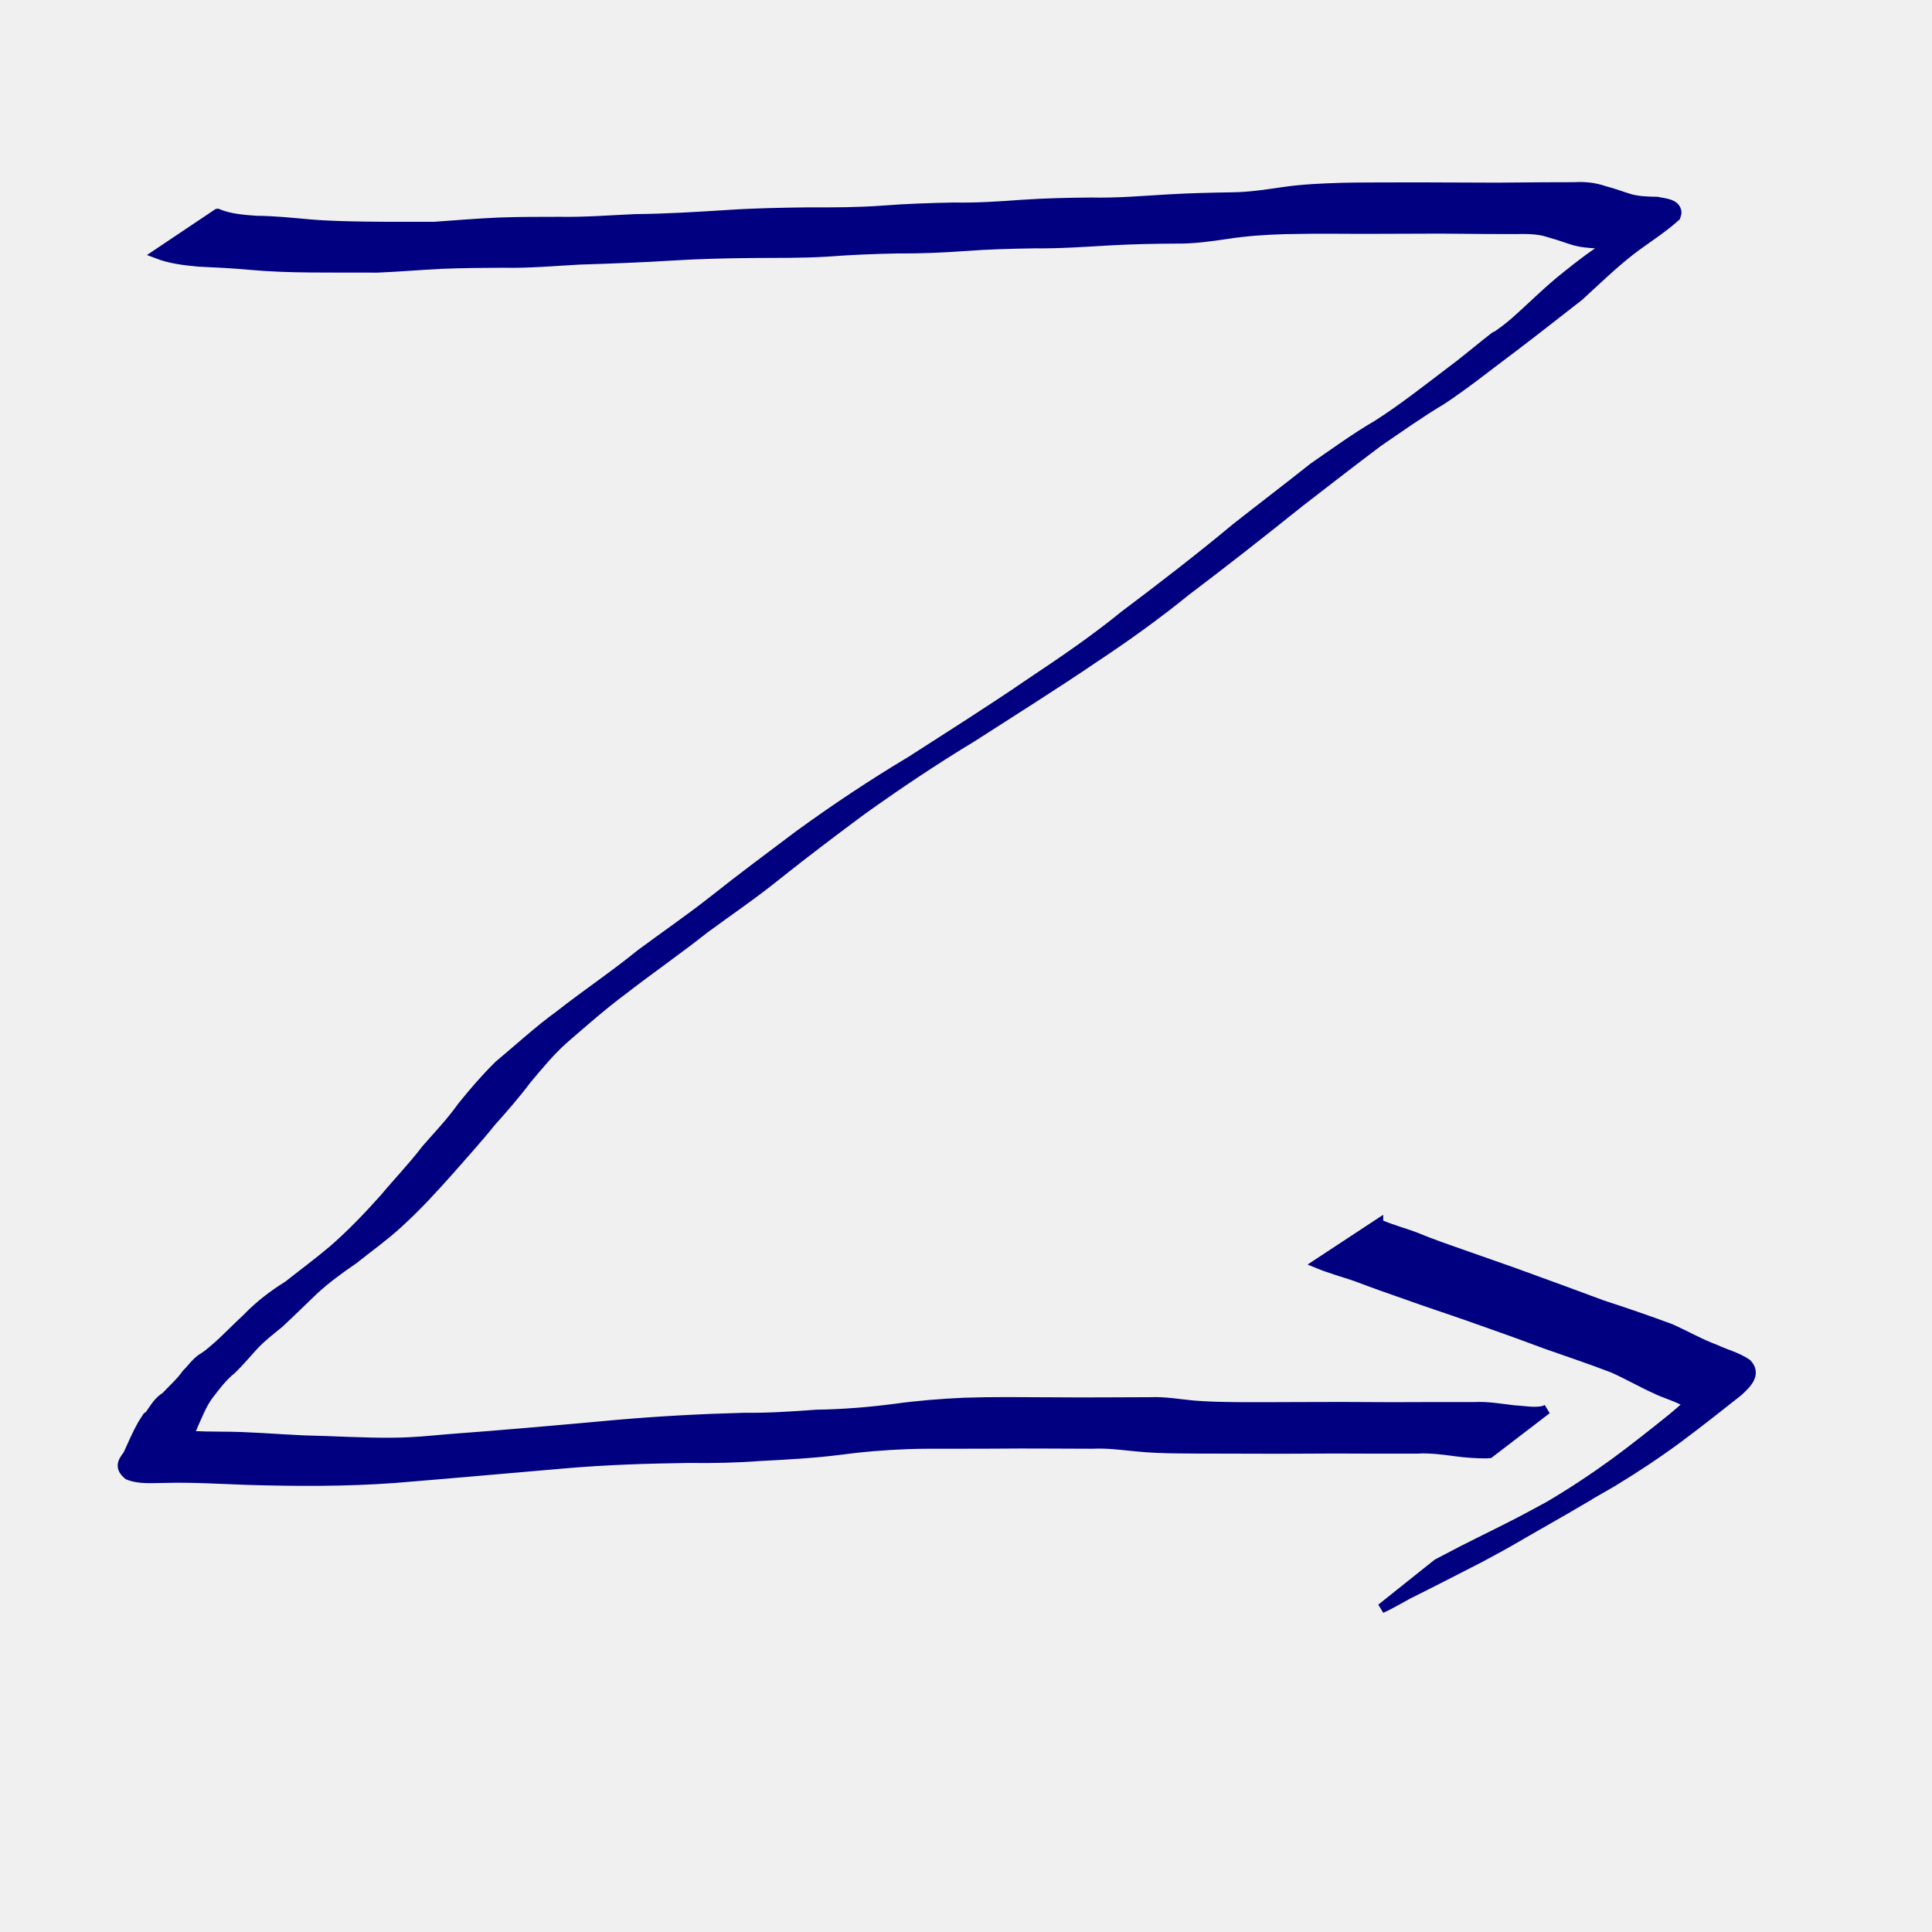
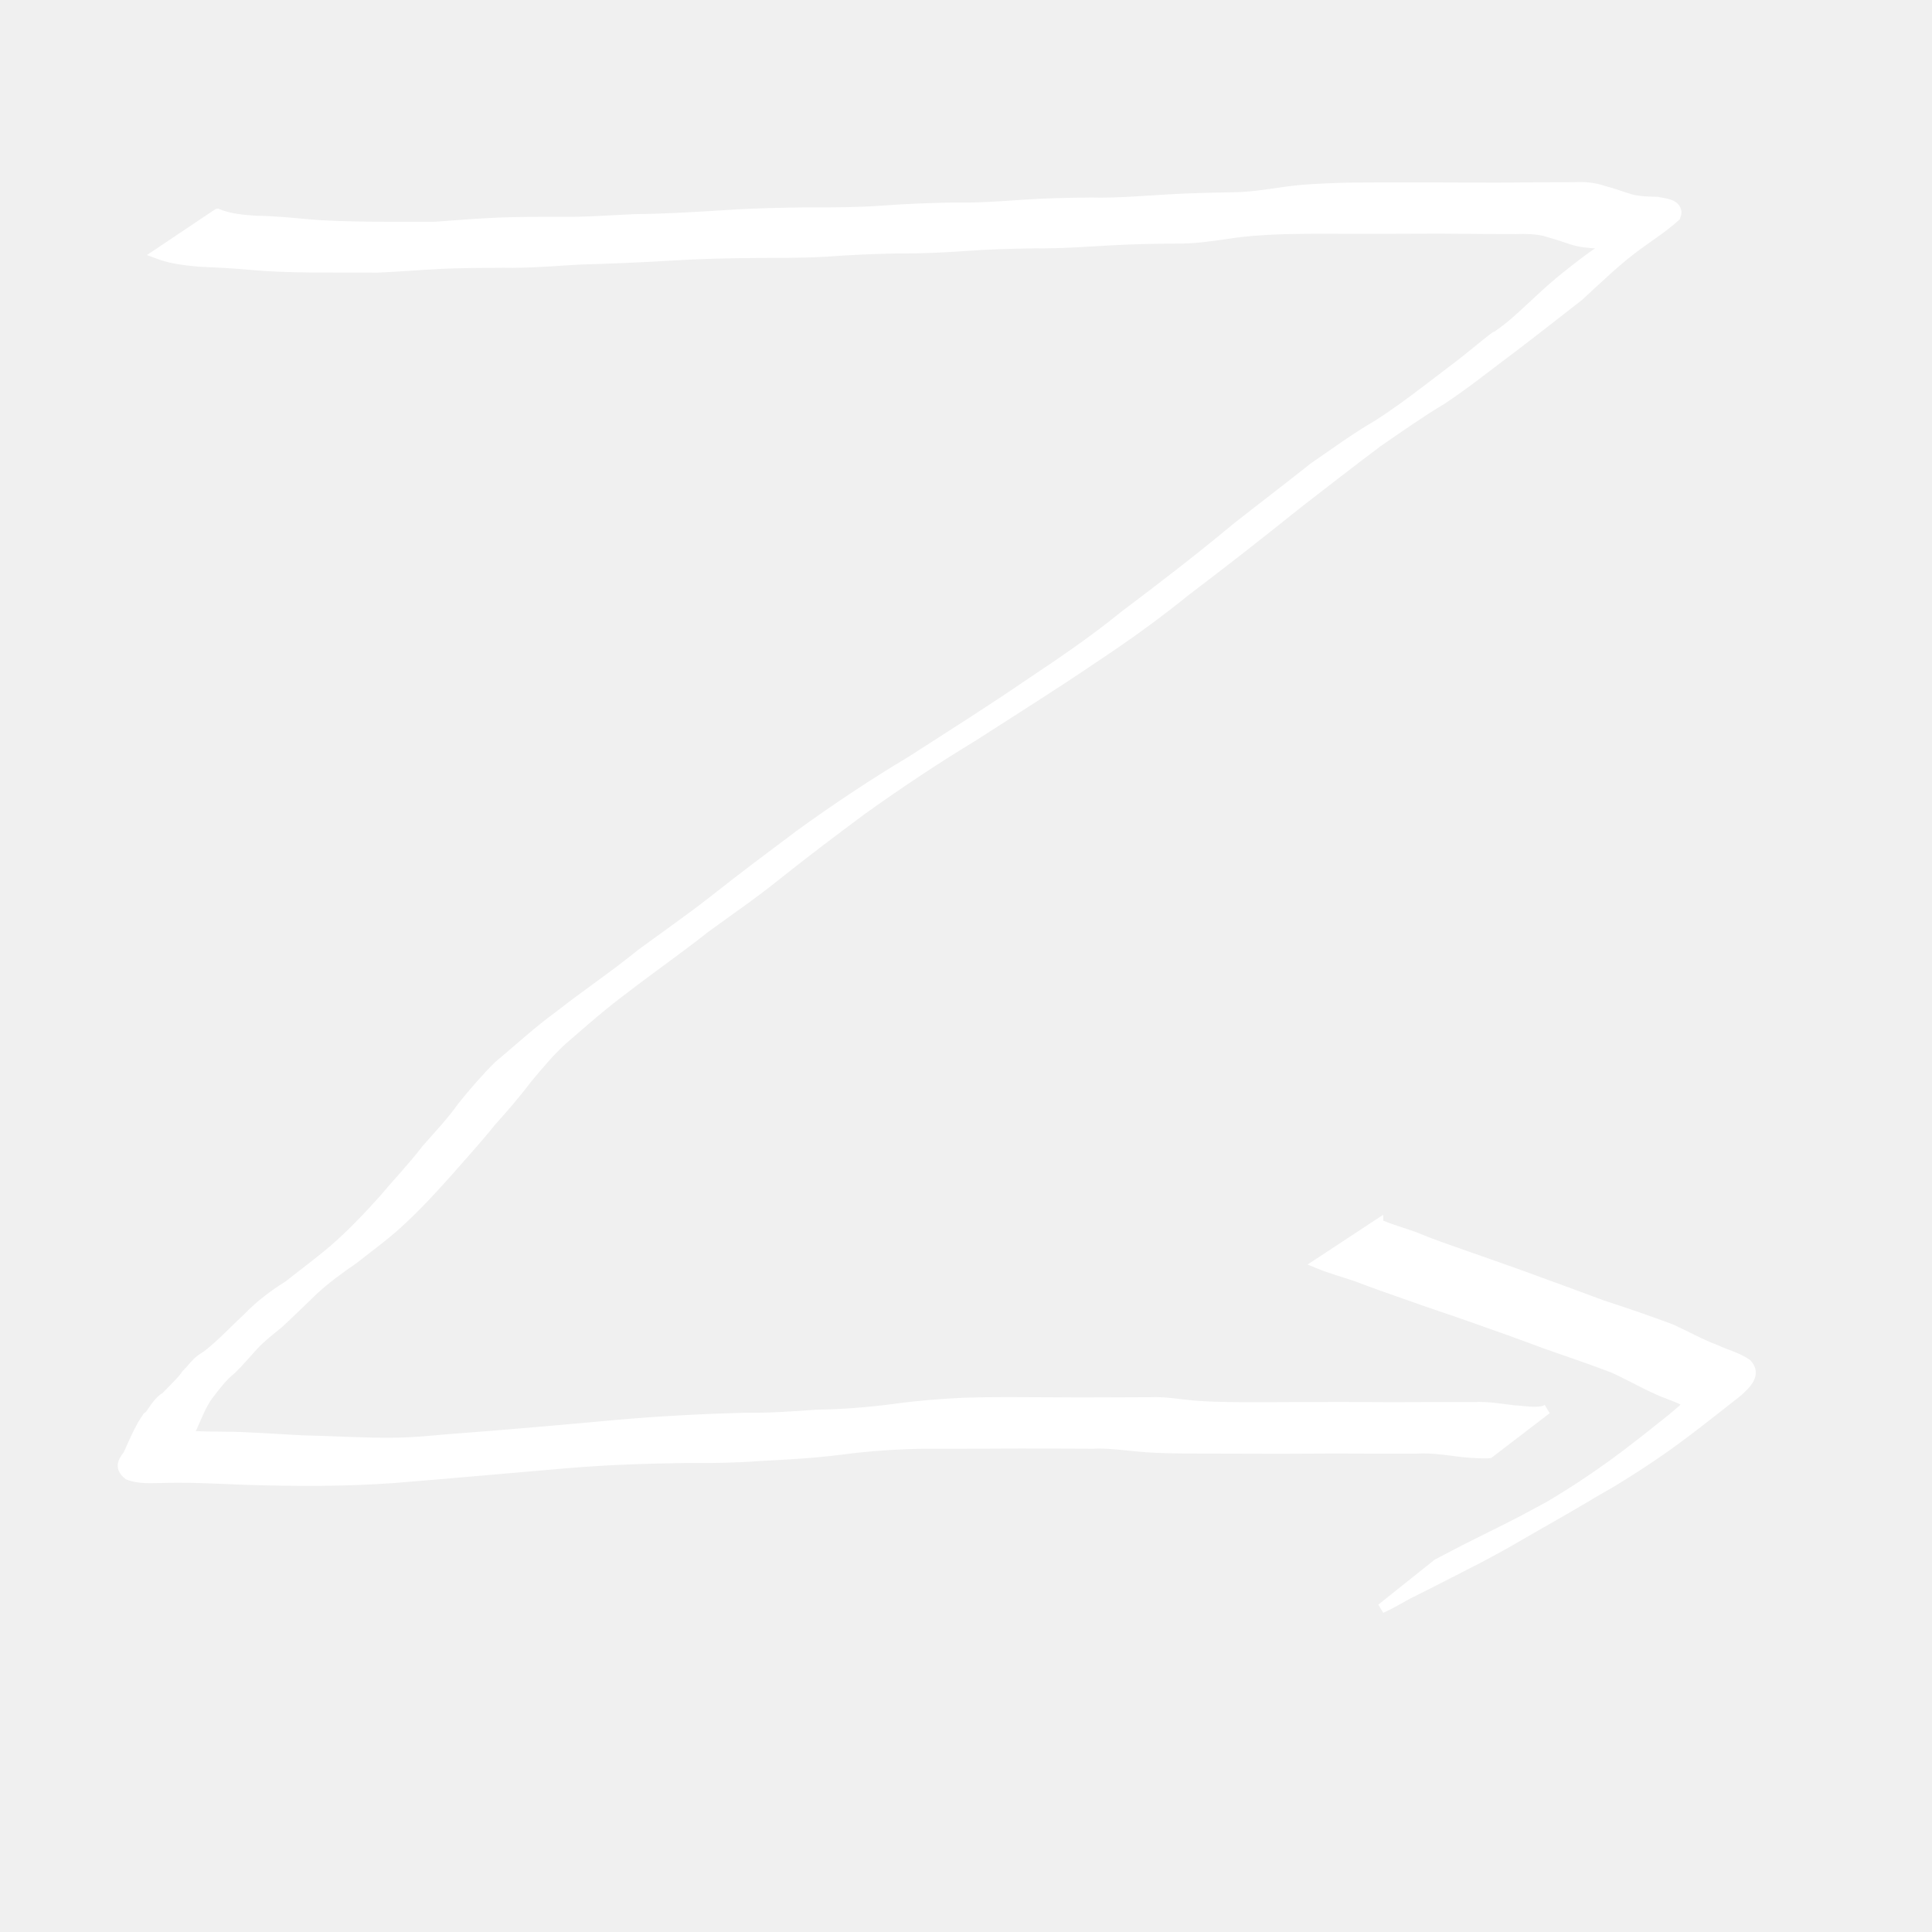
<svg xmlns="http://www.w3.org/2000/svg" width="200" height="200" id="svg2" version="1.1">
  <defs id="defs4" />
  <g id="layer1" transform="translate(0,-852.3622)">
-     <flowRoot xml:space="preserve" id="flowRoot3021" style="font-size:20px;font-style:normal;font-weight:normal;line-height:50%;letter-spacing:0px;word-spacing:0px;fill:#000000;fill-opacity:1;stroke:none;font-family:Sans" transform="translate(-55.55839,892.2632)">
+     <flowRoot xml:space="preserve" id="flowRoot3021" style="font-size:20px;font-style:normal;font-weight:normal;line-height:50%;letter-spacing:0px;word-spacing:0px;fill:#ffffff;fill-opacity:1;stroke:#ffffff;font-family:Sans" transform="translate(-55.55839,892.2632)">
      <flowRegion id="flowRegion3023">
-         <rect id="rect3025" width="66.67" height="49.497" x="218.698" y="135.35" />
+         <rect id="rect3025" width="66.67" height="49.497" x="218.698" y="135.35" style="stroke:#ffffff;fill:#ffffff" />
      </flowRegion>
-       <flowPara id="flowPara3027" style="font-size:56px;font-weight:bold;fill:#000080;stroke:#ececec;-inkscape-font-specification:Sans Bold">3</flowPara>
+       <flowPara id="flowPara3027" style="font-size:56px;font-weight:bold;fill:#ffffff;stroke:#ffffff;-inkscape-font-specification:Sans Bold">3</flowPara>
    </flowRoot>
-     <path style="fill:#000080;stroke:#000080" id="path3358" d="m 22.517,874.473 c 1.271,0.526 2.654,0.627 4.011,0.726 1.804,0.014 3.592,0.198 5.387,0.36 2.012,0.178 4.033,0.211 6.051,0.245 2.325,0.031 4.65,0.016 6.975,0.02 2.221,-0.161 4.439,-0.343 6.664,-0.44 2.117,-0.082 4.236,-0.074 6.354,-0.078 2.605,0.045 5.203,-0.166 7.804,-0.279 3.185,-0.027 6.36,-0.228 9.537,-0.428 2.79,-0.188 5.587,-0.234 8.382,-0.272 2.585,0.013 5.163,0.005 7.742,-0.184 2.434,-0.19 4.873,-0.268 7.313,-0.318 2.35,0.047 4.685,-0.105 7.026,-0.279 2.39,-0.165 4.786,-0.215 7.181,-0.236 2.681,0.067 5.352,-0.173 8.026,-0.327 2.192,-0.128 4.387,-0.178 6.582,-0.213 1.792,-0.017 3.573,-0.294 5.344,-0.552 2.011,-0.294 4.043,-0.368 6.071,-0.434 1.811,-0.043 3.623,-0.03 5.434,-0.039 1.545,-0.011 3.089,-0.004 4.634,0.004 1.963,0.007 3.926,0.019 5.889,0.021 1.618,-0.006 3.236,-0.027 4.854,-0.039 1.06,-0.008 2.12,-0.009 3.18,-0.009 1.056,-0.062 2.068,0.03 3.069,0.376 0.957,0.241 1.871,0.599 2.815,0.879 0.884,0.22 1.8,0.239 2.706,0.259 0.661,0.157 1.938,0.167 2.018,1.102 0.013,0.157 -0.082,0.305 -0.122,0.457 -1.411,1.276 -3.063,2.282 -4.577,3.443 -1.907,1.473 -3.63,3.159 -5.406,4.781 -2.252,1.745 -4.488,3.521 -6.76,5.243 -2.468,1.832 -4.85,3.766 -7.413,5.467 -2.288,1.363 -4.458,2.908 -6.655,4.41 -2.734,2.061 -5.443,4.156 -8.149,6.254 -3.863,3.098 -7.755,6.159 -11.707,9.144 -3.058,2.487 -6.252,4.77 -9.534,6.947 -4.144,2.815 -8.394,5.471 -12.605,8.184 -3.915,2.368 -7.719,4.913 -11.44,7.576 -2.953,2.193 -5.885,4.409 -8.763,6.701 -2.423,1.964 -5.005,3.715 -7.517,5.559 -2.737,2.174 -5.615,4.159 -8.376,6.301 -2.15,1.592 -4.15,3.364 -6.173,5.11 -1.416,1.256 -2.614,2.726 -3.83,4.17 -1.154,1.54 -2.421,2.989 -3.703,4.422 -1.409,1.757 -2.933,3.417 -4.411,5.115 -1.672,1.875 -3.373,3.721 -5.234,5.41 -1.446,1.327 -3.047,2.465 -4.579,3.687 -1.465,1.007 -2.906,2.046 -4.206,3.261 -1.172,1.124 -2.328,2.266 -3.521,3.369 -0.933,0.763 -1.872,1.481 -2.688,2.371 -0.729,0.793 -1.413,1.621 -2.187,2.373 -0.991,0.789 -1.721,1.782 -2.481,2.779 -0.659,0.923 -1.056,1.983 -1.524,3.004 -0.113,0.408 -0.471,0.712 -0.596,1.113 -0.015,0.049 0.101,-0.021 0.153,-0.026 1.14,0.091 2.285,0.095 3.428,0.105 2.797,-0 5.585,0.254 8.378,0.381 3.154,0.062 6.312,0.286 9.468,0.242 2.125,-0.029 3.385,-0.176 5.493,-0.358 5.838,-0.433 11.666,-0.949 17.495,-1.484 4.39,-0.384 8.792,-0.619 13.197,-0.737 2.515,0.035 5.013,-0.138 7.518,-0.32 2.732,-0.039 5.434,-0.259 8.141,-0.613 2.358,-0.329 4.732,-0.514 7.11,-0.624 1.502,-0.045 3.005,-0.071 4.507,-0.065 1.478,0.011 2.956,0.011 4.434,0.019 1.887,0.019 3.775,0.02 5.662,0.009 1.564,-0.007 3.127,-0.01 4.691,-0.018 1.49,-0.066 2.96,0.204 4.44,0.342 1.485,0.126 2.975,0.148 4.464,0.169 1.513,0.01 3.026,0.005 4.539,-2.3e-4 1.278,-0.013 2.556,-0.007 3.834,-0.011 1.128,-0.002 2.257,-0.012 3.385,-0.004 1.454,0.01 2.909,0.016 4.363,0.02 1.464,-0.005 2.927,-0.007 4.391,-0.014 1.362,0.006 2.725,-4.7e-4 4.087,0.004 1.399,-0.083 2.773,0.173 4.156,0.334 1.021,0.047 2.087,0.284 3.094,0.05 0.095,-0.044 0.19,-0.087 0.285,-0.131 0,0 -5.945,4.553 -5.945,4.553 l 0,0 c -0.106,0.01 -0.211,0.016 -0.317,0.024 -1.058,0 -2.114,-0.078 -3.163,-0.218 -1.355,-0.184 -2.708,-0.361 -4.081,-0.274 -1.366,0 -2.732,-0 -4.098,0 -1.45,-0.01 -2.901,-0.01 -4.351,-0.014 -1.473,0 -2.946,0.011 -4.418,0.02 -1.125,0.01 -2.251,-10e-4 -3.376,-0 -1.27,-0 -2.541,0 -3.811,-0.01 -1.51,-0 -3.02,-0 -4.529,-0.019 -1.501,-0.017 -3.003,-0.061 -4.498,-0.219 -1.472,-0.144 -2.941,-0.34 -4.424,-0.267 -1.547,-0.01 -3.094,-0.012 -4.641,-0.018 -1.895,-0.011 -3.791,-0.01 -5.686,0.01 -1.49,0 -2.979,6e-4 -4.469,0.01 -1.474,0 -2.949,-0.016 -4.422,0.042 -2.328,0.089 -4.651,0.274 -6.96,0.59 -2.738,0.345 -5.481,0.493 -8.236,0.635 -2.472,0.187 -4.942,0.237 -7.422,0.202 -4.302,0.061 -8.604,0.194 -12.891,0.571 -5.844,0.502 -11.685,1.027 -17.531,1.503 -5.066,0.374 -10.143,0.345 -15.219,0.2 -2.858,-0.103 -5.716,-0.283 -8.576,-0.205 -1.249,10e-4 -2.609,0.158 -3.787,-0.321 -0.863,-0.727 -0.687,-1.275 -0.035,-2.087 0.481,-1.06 0.934,-2.13 1.508,-3.146 1.392,-2.15 -0.66,0.954 0.759,-0.991 0.539,-0.739 0.84,-1.373 1.67,-1.897 0.728,-0.78 1.537,-1.483 2.156,-2.365 0.398,-0.37 0.7,-0.814 1.094,-1.185 0.483,-0.456 0.518,-0.377 1.065,-0.785 0.202,-0.151 0.39,-0.32 0.585,-0.479 1.243,-1.035 2.336,-2.235 3.531,-3.325 1.246,-1.301 2.702,-2.405 4.229,-3.356 1.546,-1.225 3.134,-2.393 4.64,-3.669 1.899,-1.649 3.626,-3.454 5.302,-5.329 1.43,-1.715 2.985,-3.32 4.337,-5.098 1.256,-1.44 2.587,-2.824 3.692,-4.388 1.206,-1.502 2.464,-2.964 3.836,-4.315 2.092,-1.736 4.086,-3.593 6.293,-5.188 2.755,-2.166 5.669,-4.112 8.387,-6.326 2.492,-1.847 5.05,-3.603 7.489,-5.52 2.921,-2.325 5.918,-4.545 8.898,-6.79 3.749,-2.726 7.613,-5.296 11.592,-7.675 4.151,-2.67 8.327,-5.305 12.399,-8.093 3.311,-2.21 6.597,-4.442 9.686,-6.963 3.919,-2.949 7.808,-5.938 11.574,-9.078 2.656,-2.091 5.349,-4.136 7.994,-6.241 2.193,-1.507 4.342,-3.088 6.645,-4.425 2.612,-1.664 5.023,-3.58 7.491,-5.447 1.261,-0.927 2.442,-1.923 3.665,-2.897 2.192,-1.745 -0.056,0.079 2.077,-1.501 0.311,-0.23 0.602,-0.487 0.903,-0.73 1.826,-1.599 3.525,-3.342 5.437,-4.844 1.409,-1.13 2.842,-2.238 4.383,-3.183 0.246,-0.026 0.333,-0.101 0.495,0.163 0.033,0.053 -0.105,-0.07 -0.164,-0.09 -0.44,-0.151 -0.912,-0.188 -1.372,-0.22 -0.957,-0.044 -1.921,-0.113 -2.836,-0.421 -0.92,-0.32 -1.844,-0.61 -2.782,-0.873 -0.976,-0.221 -1.956,-0.231 -2.954,-0.202 -1.052,-6.4e-4 -2.103,-0.002 -3.155,-0.009 -1.582,-0.012 -3.165,-0.033 -4.747,-0.039 -1.982,0.002 -3.964,0.015 -5.947,0.02 -1.544,0.006 -3.088,0.01 -4.632,-0.005 -1.798,-0.011 -3.596,-0.004 -5.394,0.038 -2.011,0.06 -4.023,0.182 -6.013,0.495 -1.795,0.265 -3.602,0.519 -5.421,0.486 -2.157,0.011 -4.314,0.056 -6.468,0.17 -2.688,0.149 -5.375,0.355 -8.069,0.32 -2.39,0.04 -4.781,0.095 -7.166,0.278 -2.348,0.165 -4.694,0.272 -7.049,0.25 -2.428,0.049 -4.856,0.147 -7.278,0.333 -2.581,0.156 -5.163,0.12 -7.749,0.139 -2.773,0.028 -5.546,0.093 -8.314,0.266 -3.177,0.197 -6.354,0.318 -9.536,0.415 -2.641,0.141 -5.28,0.386 -7.928,0.329 -2.115,0.007 -4.231,0.025 -6.345,0.11 -2.22,0.106 -4.434,0.306 -6.656,0.393 -2.333,0.006 -4.666,-0.003 -6.998,-0.015 -2.043,-0.022 -4.086,-0.08 -6.123,-0.265 -1.8,-0.175 -3.6,-0.252 -5.406,-0.338 -1.444,-0.136 -2.89,-0.303 -4.255,-0.825 0,0 6.218,-4.166 6.218,-4.166 z" />
-     <path style="fill:#000080;stroke:#000080" id="path3360" d="m 142.688,979.045 c 1.216,0.559 2.515,0.882 3.765,1.352 1.774,0.74 3.596,1.357 5.409,1.996 2.07,0.736 4.152,1.439 6.214,2.2 2.614,0.953 5.229,1.907 7.836,2.88 2.377,0.77 4.733,1.583 7.075,2.451 1.536,0.699 3.014,1.537 4.596,2.13 1.094,0.511 2.278,0.793 3.274,1.489 1.02,1.101 -0.111,2.121 -0.942,2.887 -2.027,1.592 -4.041,3.2 -6.11,4.737 -2.239,1.655 -4.555,3.191 -6.935,4.633 -16.754,9.647 -4.553,2.616 -2.374,1.378 0.43,-0.244 -0.852,0.504 -1.279,0.754 -0.426,0.25 -0.851,0.5 -1.28,0.746 -7.44,4.251 -5.008,2.928 -8.793,4.965 -2.455,1.256 -4.905,2.525 -7.375,3.749 -0.92,0.499 -1.823,1.044 -2.777,1.474 0,0 5.799,-4.627 5.799,-4.627 l 0,0 c 0.884,-0.461 1.768,-0.92 2.65,-1.386 2.421,-1.23 4.877,-2.392 7.264,-3.688 3.078,-1.664 1.509,-0.836 -3.45,2.079 -0.425,0.25 0.855,-0.491 1.28,-0.739 0.419,-0.245 0.834,-0.497 1.253,-0.742 2.44,-1.42 4.883,-2.835 7.325,-4.251 1.648,-0.956 -3.295,1.914 -4.943,2.87 2.399,-1.406 4.716,-2.936 6.967,-4.57 2.031,-1.491 4,-3.06 5.965,-4.635 0.088,-0.065 1.636,-1.377 1.629,-1.444 -0.008,-0.074 -0.086,-0.123 -0.129,-0.184 -0.986,-0.608 -2.133,-0.872 -3.168,-1.386 -1.515,-0.677 -2.951,-1.518 -4.469,-2.189 -2.314,-0.89 -4.664,-1.671 -7.002,-2.497 -2.615,-0.978 -5.243,-1.922 -7.88,-2.841 -2.082,-0.734 -4.182,-1.414 -6.258,-2.162 -1.827,-0.635 -3.652,-1.277 -5.459,-1.968 -1.315,-0.447 -2.656,-0.811 -3.943,-1.34 0,0 6.265,-4.122 6.265,-4.122 z" />
+     <path style="fill:#ffffff;stroke:#ffffff" id="path3358" d="m 22.517,874.473 c 1.271,0.526 2.654,0.627 4.011,0.726 1.804,0.014 3.592,0.198 5.387,0.36 2.012,0.178 4.033,0.211 6.051,0.245 2.325,0.031 4.65,0.016 6.975,0.02 2.221,-0.161 4.439,-0.343 6.664,-0.44 2.117,-0.082 4.236,-0.074 6.354,-0.078 2.605,0.045 5.203,-0.166 7.804,-0.279 3.185,-0.027 6.36,-0.228 9.537,-0.428 2.79,-0.188 5.587,-0.234 8.382,-0.272 2.585,0.013 5.163,0.005 7.742,-0.184 2.434,-0.19 4.873,-0.268 7.313,-0.318 2.35,0.047 4.685,-0.105 7.026,-0.279 2.39,-0.165 4.786,-0.215 7.181,-0.236 2.681,0.067 5.352,-0.173 8.026,-0.327 2.192,-0.128 4.387,-0.178 6.582,-0.213 1.792,-0.017 3.573,-0.294 5.344,-0.552 2.011,-0.294 4.043,-0.368 6.071,-0.434 1.811,-0.043 3.623,-0.03 5.434,-0.039 1.545,-0.011 3.089,-0.004 4.634,0.004 1.963,0.007 3.926,0.019 5.889,0.021 1.618,-0.006 3.236,-0.027 4.854,-0.039 1.06,-0.008 2.12,-0.009 3.18,-0.009 1.056,-0.062 2.068,0.03 3.069,0.376 0.957,0.241 1.871,0.599 2.815,0.879 0.884,0.22 1.8,0.239 2.706,0.259 0.661,0.157 1.938,0.167 2.018,1.102 0.013,0.157 -0.082,0.305 -0.122,0.457 -1.411,1.276 -3.063,2.282 -4.577,3.443 -1.907,1.473 -3.63,3.159 -5.406,4.781 -2.252,1.745 -4.488,3.521 -6.76,5.243 -2.468,1.832 -4.85,3.766 -7.413,5.467 -2.288,1.363 -4.458,2.908 -6.655,4.41 -2.734,2.061 -5.443,4.156 -8.149,6.254 -3.863,3.098 -7.755,6.159 -11.707,9.144 -3.058,2.487 -6.252,4.77 -9.534,6.947 -4.144,2.815 -8.394,5.471 -12.605,8.184 -3.915,2.368 -7.719,4.913 -11.44,7.576 -2.953,2.193 -5.885,4.409 -8.763,6.701 -2.423,1.964 -5.005,3.715 -7.517,5.559 -2.737,2.174 -5.615,4.159 -8.376,6.301 -2.15,1.592 -4.15,3.364 -6.173,5.11 -1.416,1.256 -2.614,2.726 -3.83,4.17 -1.154,1.54 -2.421,2.989 -3.703,4.422 -1.409,1.757 -2.933,3.417 -4.411,5.115 -1.672,1.875 -3.373,3.721 -5.234,5.41 -1.446,1.327 -3.047,2.465 -4.579,3.687 -1.465,1.007 -2.906,2.046 -4.206,3.261 -1.172,1.124 -2.328,2.266 -3.521,3.369 -0.933,0.763 -1.872,1.481 -2.688,2.371 -0.729,0.793 -1.413,1.621 -2.187,2.373 -0.991,0.789 -1.721,1.782 -2.481,2.779 -0.659,0.923 -1.056,1.983 -1.524,3.004 -0.113,0.408 -0.471,0.712 -0.596,1.113 -0.015,0.049 0.101,-0.021 0.153,-0.026 1.14,0.091 2.285,0.095 3.428,0.105 2.797,-0 5.585,0.254 8.378,0.381 3.154,0.062 6.312,0.286 9.468,0.242 2.125,-0.029 3.385,-0.176 5.493,-0.358 5.838,-0.433 11.666,-0.949 17.495,-1.484 4.39,-0.384 8.792,-0.619 13.197,-0.737 2.515,0.035 5.013,-0.138 7.518,-0.32 2.732,-0.039 5.434,-0.259 8.141,-0.613 2.358,-0.329 4.732,-0.514 7.11,-0.624 1.502,-0.045 3.005,-0.071 4.507,-0.065 1.478,0.011 2.956,0.011 4.434,0.019 1.887,0.019 3.775,0.02 5.662,0.009 1.564,-0.007 3.127,-0.01 4.691,-0.018 1.49,-0.066 2.96,0.204 4.44,0.342 1.485,0.126 2.975,0.148 4.464,0.169 1.513,0.01 3.026,0.005 4.539,-2.3e-4 1.278,-0.013 2.556,-0.007 3.834,-0.011 1.128,-0.002 2.257,-0.012 3.385,-0.004 1.454,0.01 2.909,0.016 4.363,0.02 1.464,-0.005 2.927,-0.007 4.391,-0.014 1.362,0.006 2.725,-4.7e-4 4.087,0.004 1.399,-0.083 2.773,0.173 4.156,0.334 1.021,0.047 2.087,0.284 3.094,0.05 0.095,-0.044 0.19,-0.087 0.285,-0.131 0,0 -5.945,4.553 -5.945,4.553 l 0,0 c -0.106,0.01 -0.211,0.016 -0.317,0.024 -1.058,0 -2.114,-0.078 -3.163,-0.218 -1.355,-0.184 -2.708,-0.361 -4.081,-0.274 -1.366,0 -2.732,-0 -4.098,0 -1.45,-0.01 -2.901,-0.01 -4.351,-0.014 -1.473,0 -2.946,0.011 -4.418,0.02 -1.125,0.01 -2.251,-10e-4 -3.376,-0 -1.27,-0 -2.541,0 -3.811,-0.01 -1.51,-0 -3.02,-0 -4.529,-0.019 -1.501,-0.017 -3.003,-0.061 -4.498,-0.219 -1.472,-0.144 -2.941,-0.34 -4.424,-0.267 -1.547,-0.01 -3.094,-0.012 -4.641,-0.018 -1.895,-0.011 -3.791,-0.01 -5.686,0.01 -1.49,0 -2.979,6e-4 -4.469,0.01 -1.474,0 -2.949,-0.016 -4.422,0.042 -2.328,0.089 -4.651,0.274 -6.96,0.59 -2.738,0.345 -5.481,0.493 -8.236,0.635 -2.472,0.187 -4.942,0.237 -7.422,0.202 -4.302,0.061 -8.604,0.194 -12.891,0.571 -5.844,0.502 -11.685,1.027 -17.531,1.503 -5.066,0.374 -10.143,0.345 -15.219,0.2 -2.858,-0.103 -5.716,-0.283 -8.576,-0.205 -1.249,10e-4 -2.609,0.158 -3.787,-0.321 -0.863,-0.727 -0.687,-1.275 -0.035,-2.087 0.481,-1.06 0.934,-2.13 1.508,-3.146 1.392,-2.15 -0.66,0.954 0.759,-0.991 0.539,-0.739 0.84,-1.373 1.67,-1.897 0.728,-0.78 1.537,-1.483 2.156,-2.365 0.398,-0.37 0.7,-0.814 1.094,-1.185 0.483,-0.456 0.518,-0.377 1.065,-0.785 0.202,-0.151 0.39,-0.32 0.585,-0.479 1.243,-1.035 2.336,-2.235 3.531,-3.325 1.246,-1.301 2.702,-2.405 4.229,-3.356 1.546,-1.225 3.134,-2.393 4.64,-3.669 1.899,-1.649 3.626,-3.454 5.302,-5.329 1.43,-1.715 2.985,-3.32 4.337,-5.098 1.256,-1.44 2.587,-2.824 3.692,-4.388 1.206,-1.502 2.464,-2.964 3.836,-4.315 2.092,-1.736 4.086,-3.593 6.293,-5.188 2.755,-2.166 5.669,-4.112 8.387,-6.326 2.492,-1.847 5.05,-3.603 7.489,-5.52 2.921,-2.325 5.918,-4.545 8.898,-6.79 3.749,-2.726 7.613,-5.296 11.592,-7.675 4.151,-2.67 8.327,-5.305 12.399,-8.093 3.311,-2.21 6.597,-4.442 9.686,-6.963 3.919,-2.949 7.808,-5.938 11.574,-9.078 2.656,-2.091 5.349,-4.136 7.994,-6.241 2.193,-1.507 4.342,-3.088 6.645,-4.425 2.612,-1.664 5.023,-3.58 7.491,-5.447 1.261,-0.927 2.442,-1.923 3.665,-2.897 2.192,-1.745 -0.056,0.079 2.077,-1.501 0.311,-0.23 0.602,-0.487 0.903,-0.73 1.826,-1.599 3.525,-3.342 5.437,-4.844 1.409,-1.13 2.842,-2.238 4.383,-3.183 0.246,-0.026 0.333,-0.101 0.495,0.163 0.033,0.053 -0.105,-0.07 -0.164,-0.09 -0.44,-0.151 -0.912,-0.188 -1.372,-0.22 -0.957,-0.044 -1.921,-0.113 -2.836,-0.421 -0.92,-0.32 -1.844,-0.61 -2.782,-0.873 -0.976,-0.221 -1.956,-0.231 -2.954,-0.202 -1.052,-6.4e-4 -2.103,-0.002 -3.155,-0.009 -1.582,-0.012 -3.165,-0.033 -4.747,-0.039 -1.982,0.002 -3.964,0.015 -5.947,0.02 -1.544,0.006 -3.088,0.01 -4.632,-0.005 -1.798,-0.011 -3.596,-0.004 -5.394,0.038 -2.011,0.06 -4.023,0.182 -6.013,0.495 -1.795,0.265 -3.602,0.519 -5.421,0.486 -2.157,0.011 -4.314,0.056 -6.468,0.17 -2.688,0.149 -5.375,0.355 -8.069,0.32 -2.39,0.04 -4.781,0.095 -7.166,0.278 -2.348,0.165 -4.694,0.272 -7.049,0.25 -2.428,0.049 -4.856,0.147 -7.278,0.333 -2.581,0.156 -5.163,0.12 -7.749,0.139 -2.773,0.028 -5.546,0.093 -8.314,0.266 -3.177,0.197 -6.354,0.318 -9.536,0.415 -2.641,0.141 -5.28,0.386 -7.928,0.329 -2.115,0.007 -4.231,0.025 -6.345,0.11 -2.22,0.106 -4.434,0.306 -6.656,0.393 -2.333,0.006 -4.666,-0.003 -6.998,-0.015 -2.043,-0.022 -4.086,-0.08 -6.123,-0.265 -1.8,-0.175 -3.6,-0.252 -5.406,-0.338 -1.444,-0.136 -2.89,-0.303 -4.255,-0.825 0,0 6.218,-4.166 6.218,-4.166 z" />
+     <path style="fill:#ffffff;stroke:#ffffff" id="path3360" d="m 142.688,979.045 c 1.216,0.559 2.515,0.882 3.765,1.352 1.774,0.74 3.596,1.357 5.409,1.996 2.07,0.736 4.152,1.439 6.214,2.2 2.614,0.953 5.229,1.907 7.836,2.88 2.377,0.77 4.733,1.583 7.075,2.451 1.536,0.699 3.014,1.537 4.596,2.13 1.094,0.511 2.278,0.793 3.274,1.489 1.02,1.101 -0.111,2.121 -0.942,2.887 -2.027,1.592 -4.041,3.2 -6.11,4.737 -2.239,1.655 -4.555,3.191 -6.935,4.633 -16.754,9.647 -4.553,2.616 -2.374,1.378 0.43,-0.244 -0.852,0.504 -1.279,0.754 -0.426,0.25 -0.851,0.5 -1.28,0.746 -7.44,4.251 -5.008,2.928 -8.793,4.965 -2.455,1.256 -4.905,2.525 -7.375,3.749 -0.92,0.499 -1.823,1.044 -2.777,1.474 0,0 5.799,-4.627 5.799,-4.627 l 0,0 c 0.884,-0.461 1.768,-0.92 2.65,-1.386 2.421,-1.23 4.877,-2.392 7.264,-3.688 3.078,-1.664 1.509,-0.836 -3.45,2.079 -0.425,0.25 0.855,-0.491 1.28,-0.739 0.419,-0.245 0.834,-0.497 1.253,-0.742 2.44,-1.42 4.883,-2.835 7.325,-4.251 1.648,-0.956 -3.295,1.914 -4.943,2.87 2.399,-1.406 4.716,-2.936 6.967,-4.57 2.031,-1.491 4,-3.06 5.965,-4.635 0.088,-0.065 1.636,-1.377 1.629,-1.444 -0.008,-0.074 -0.086,-0.123 -0.129,-0.184 -0.986,-0.608 -2.133,-0.872 -3.168,-1.386 -1.515,-0.677 -2.951,-1.518 -4.469,-2.189 -2.314,-0.89 -4.664,-1.671 -7.002,-2.497 -2.615,-0.978 -5.243,-1.922 -7.88,-2.841 -2.082,-0.734 -4.182,-1.414 -6.258,-2.162 -1.827,-0.635 -3.652,-1.277 -5.459,-1.968 -1.315,-0.447 -2.656,-0.811 -3.943,-1.34 0,0 6.265,-4.122 6.265,-4.122 z" />
  </g>
</svg>
